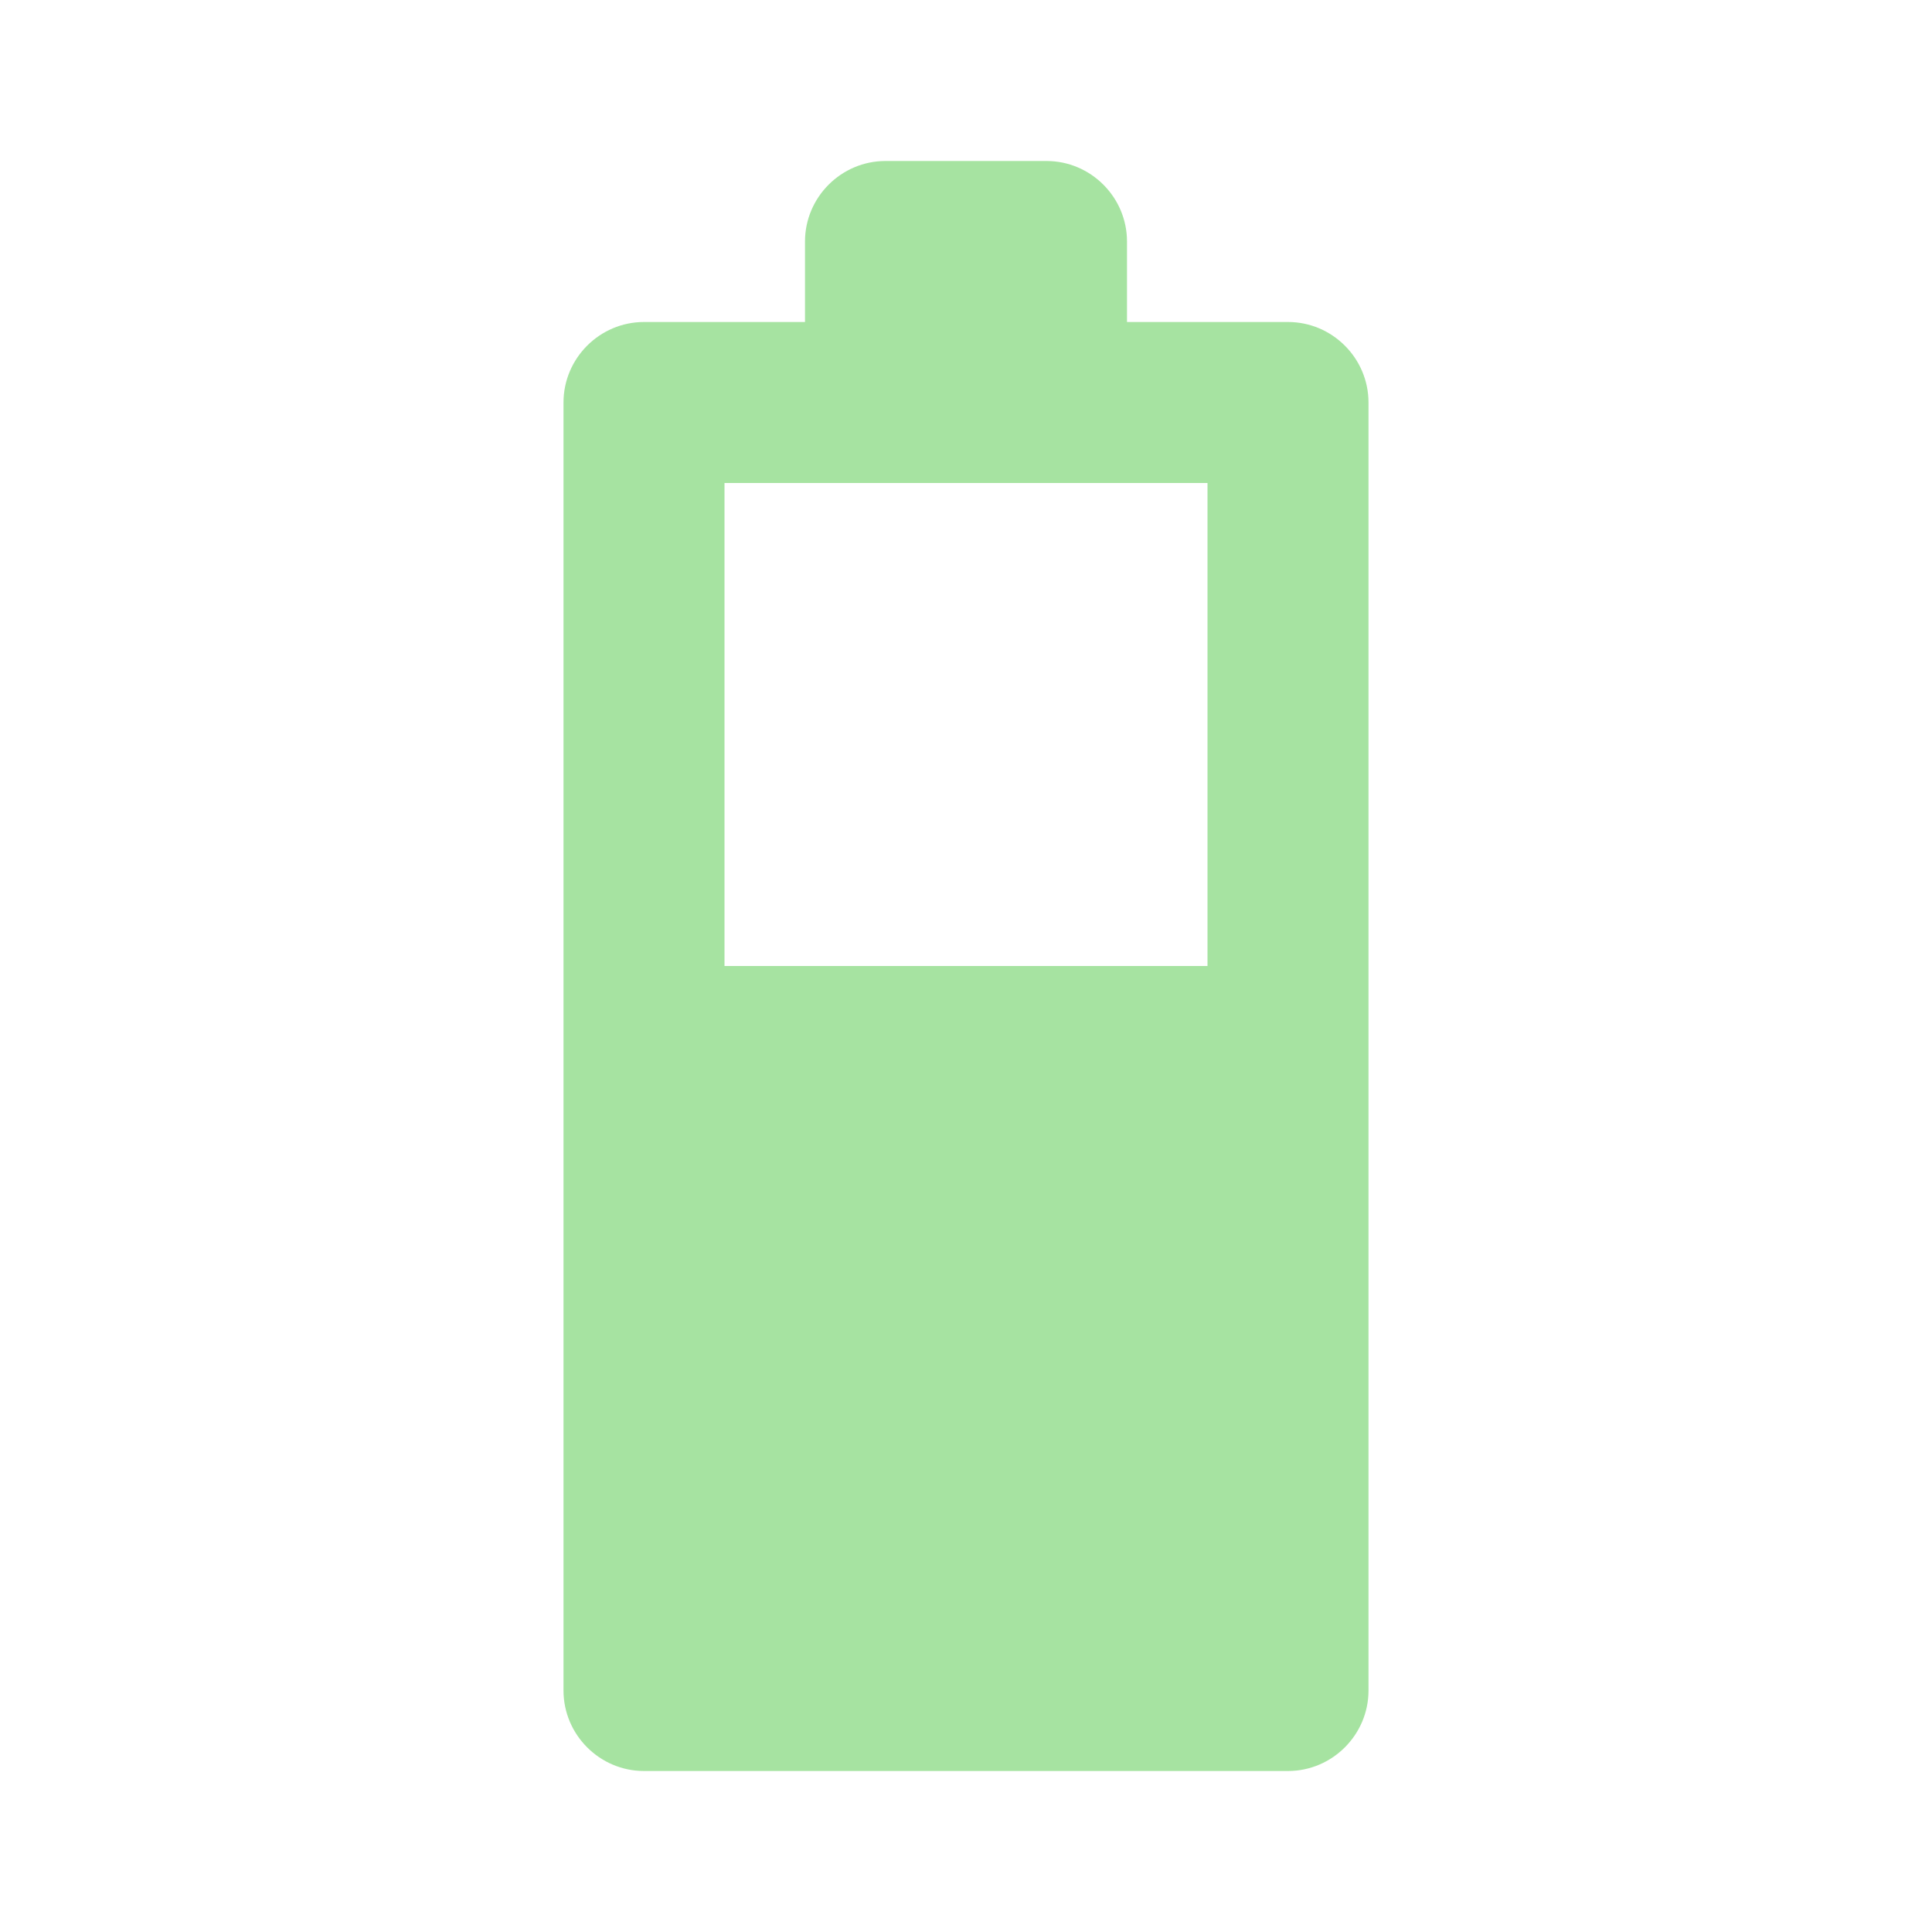
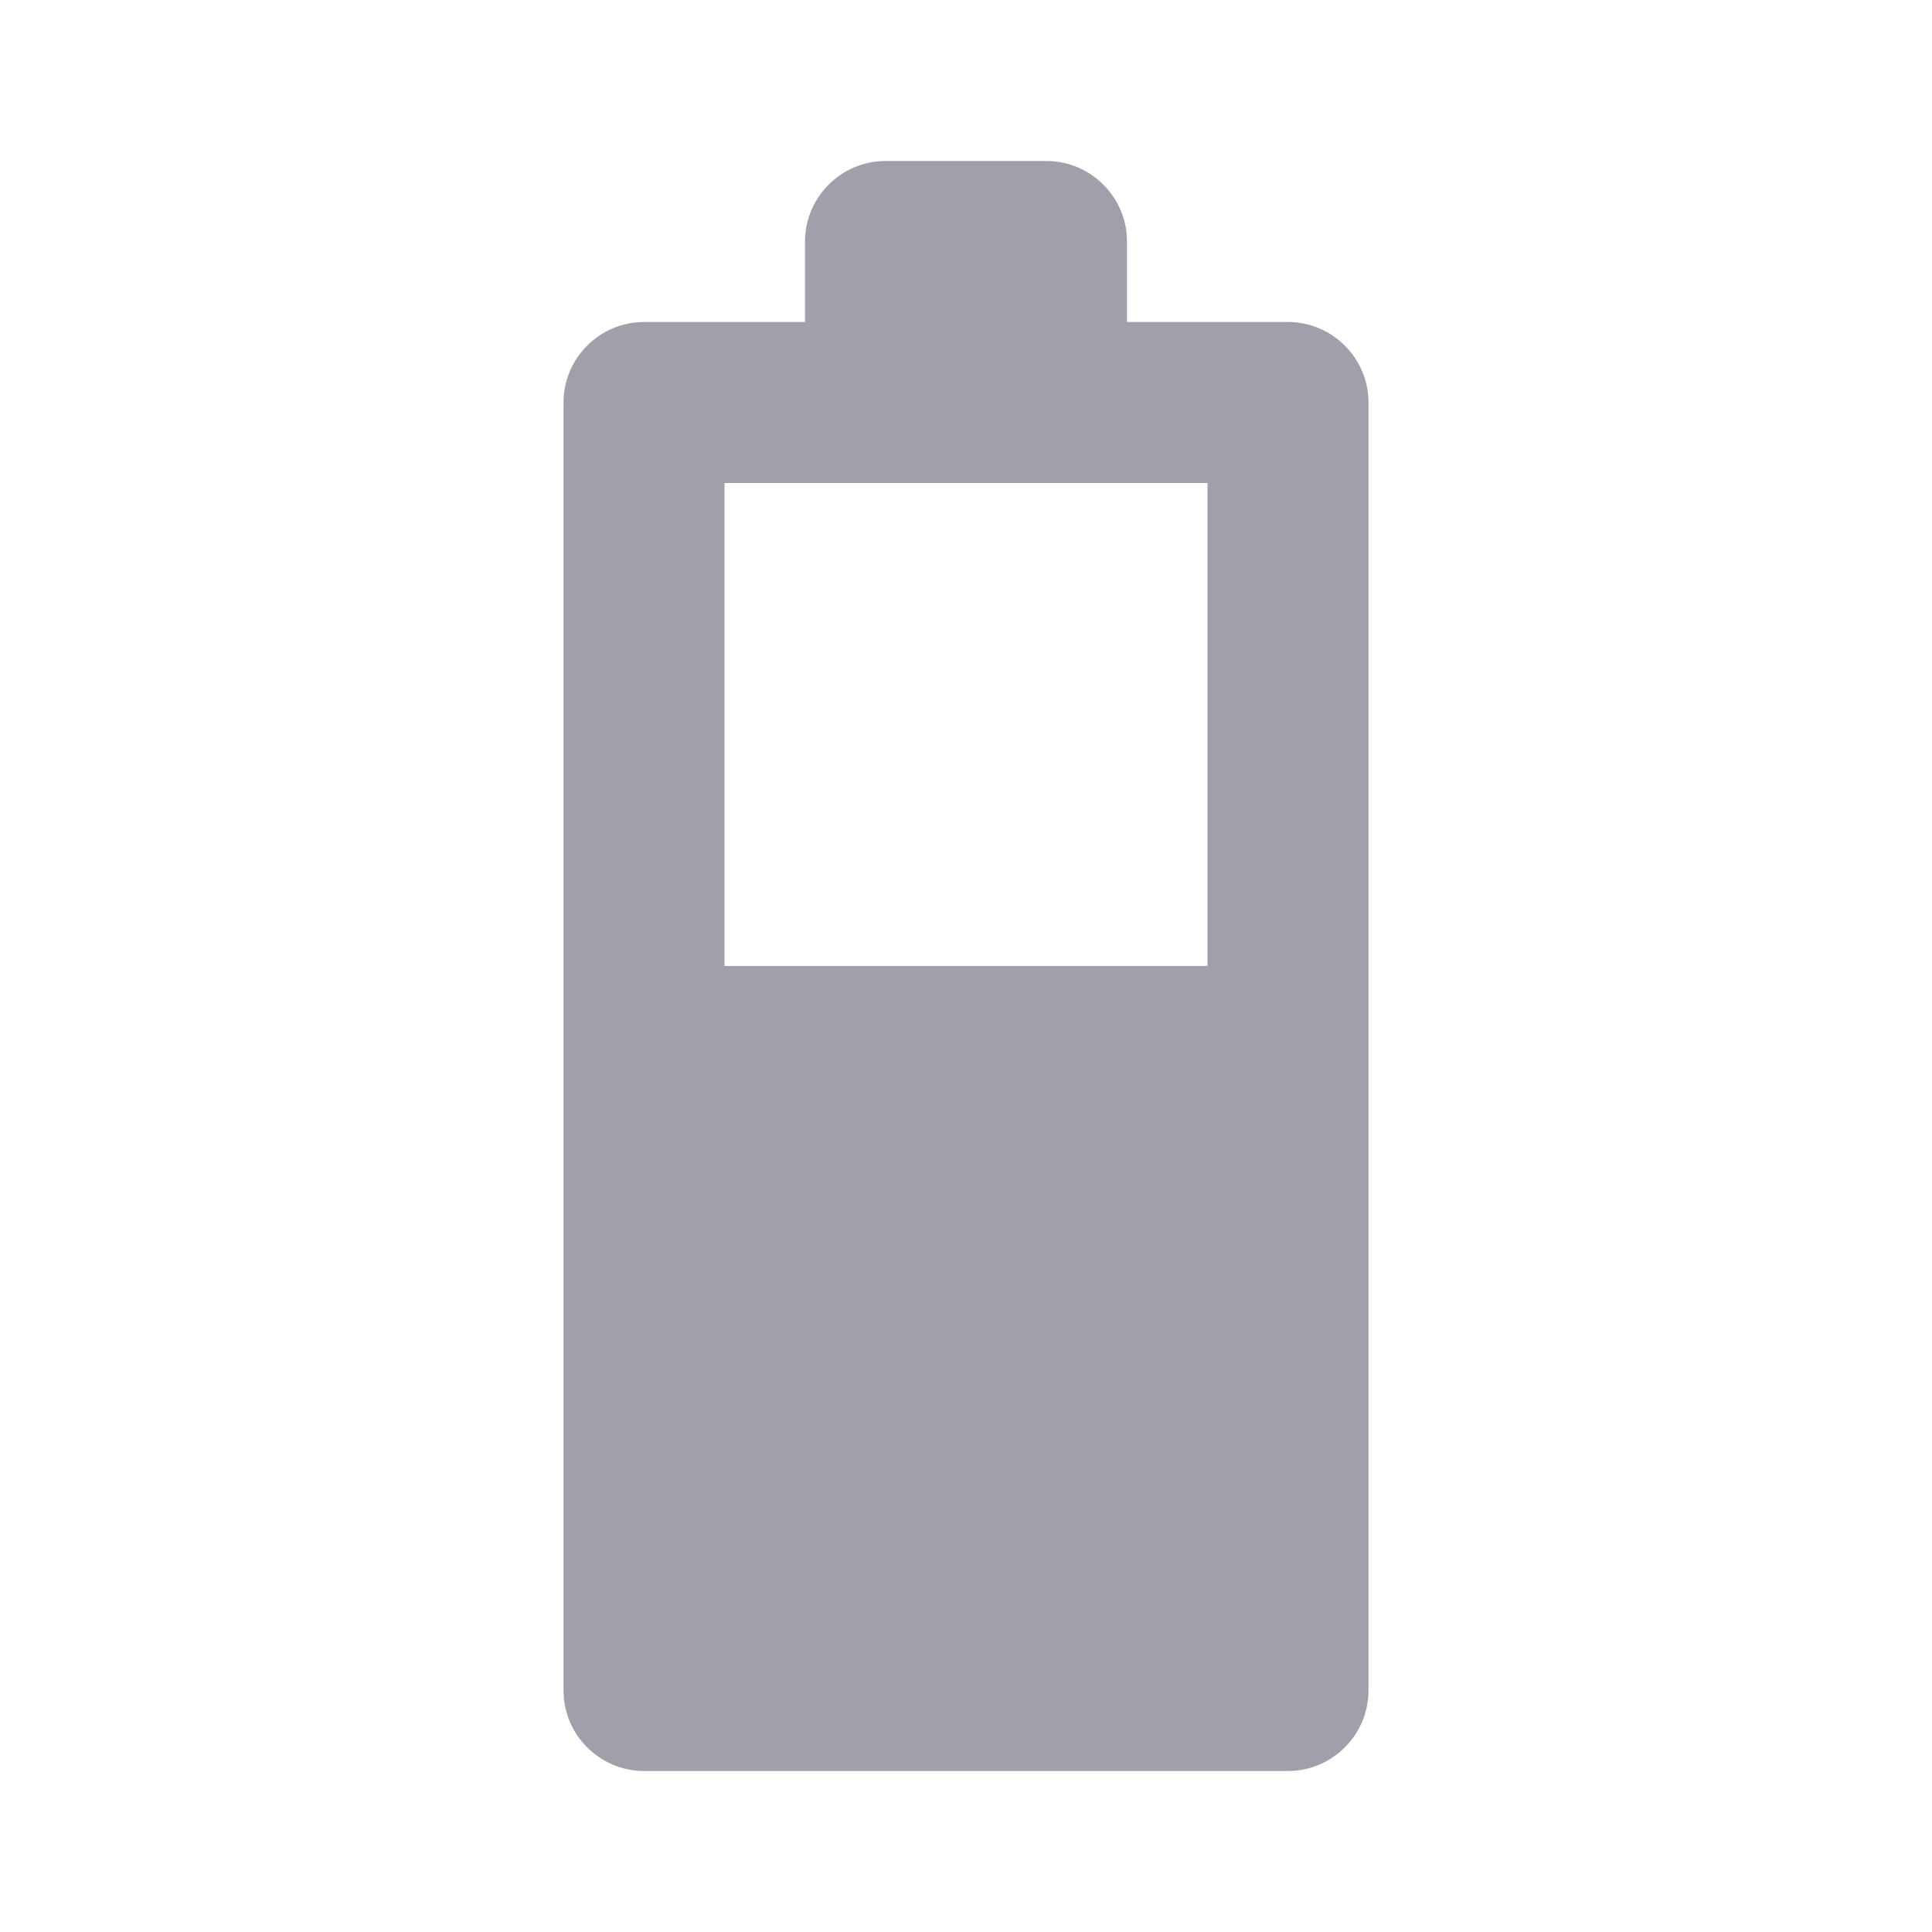
<svg xmlns="http://www.w3.org/2000/svg" width="1em" height="1em" viewBox="0 0 24 24">
-   <path fill="#a6e3a1" d="M17 5v16c0 .55-.45 1-1 1H8c-.55 0-1-.45-1-1V5c0-.55.45-1 1-1h2V3c0-.55.45-1 1-1h2c.55 0 1 .45 1 1v1h2c.55 0 1 .45 1 1m-2 1H9v6h6z" />
+   <path fill="#A0A0AB" d="M17 5v16c0 .55-.45 1-1 1H8c-.55 0-1-.45-1-1V5c0-.55.45-1 1-1h2V3c0-.55.45-1 1-1h2c.55 0 1 .45 1 1v1h2c.55 0 1 .45 1 1m-2 1H9v6h6z" />
</svg>
